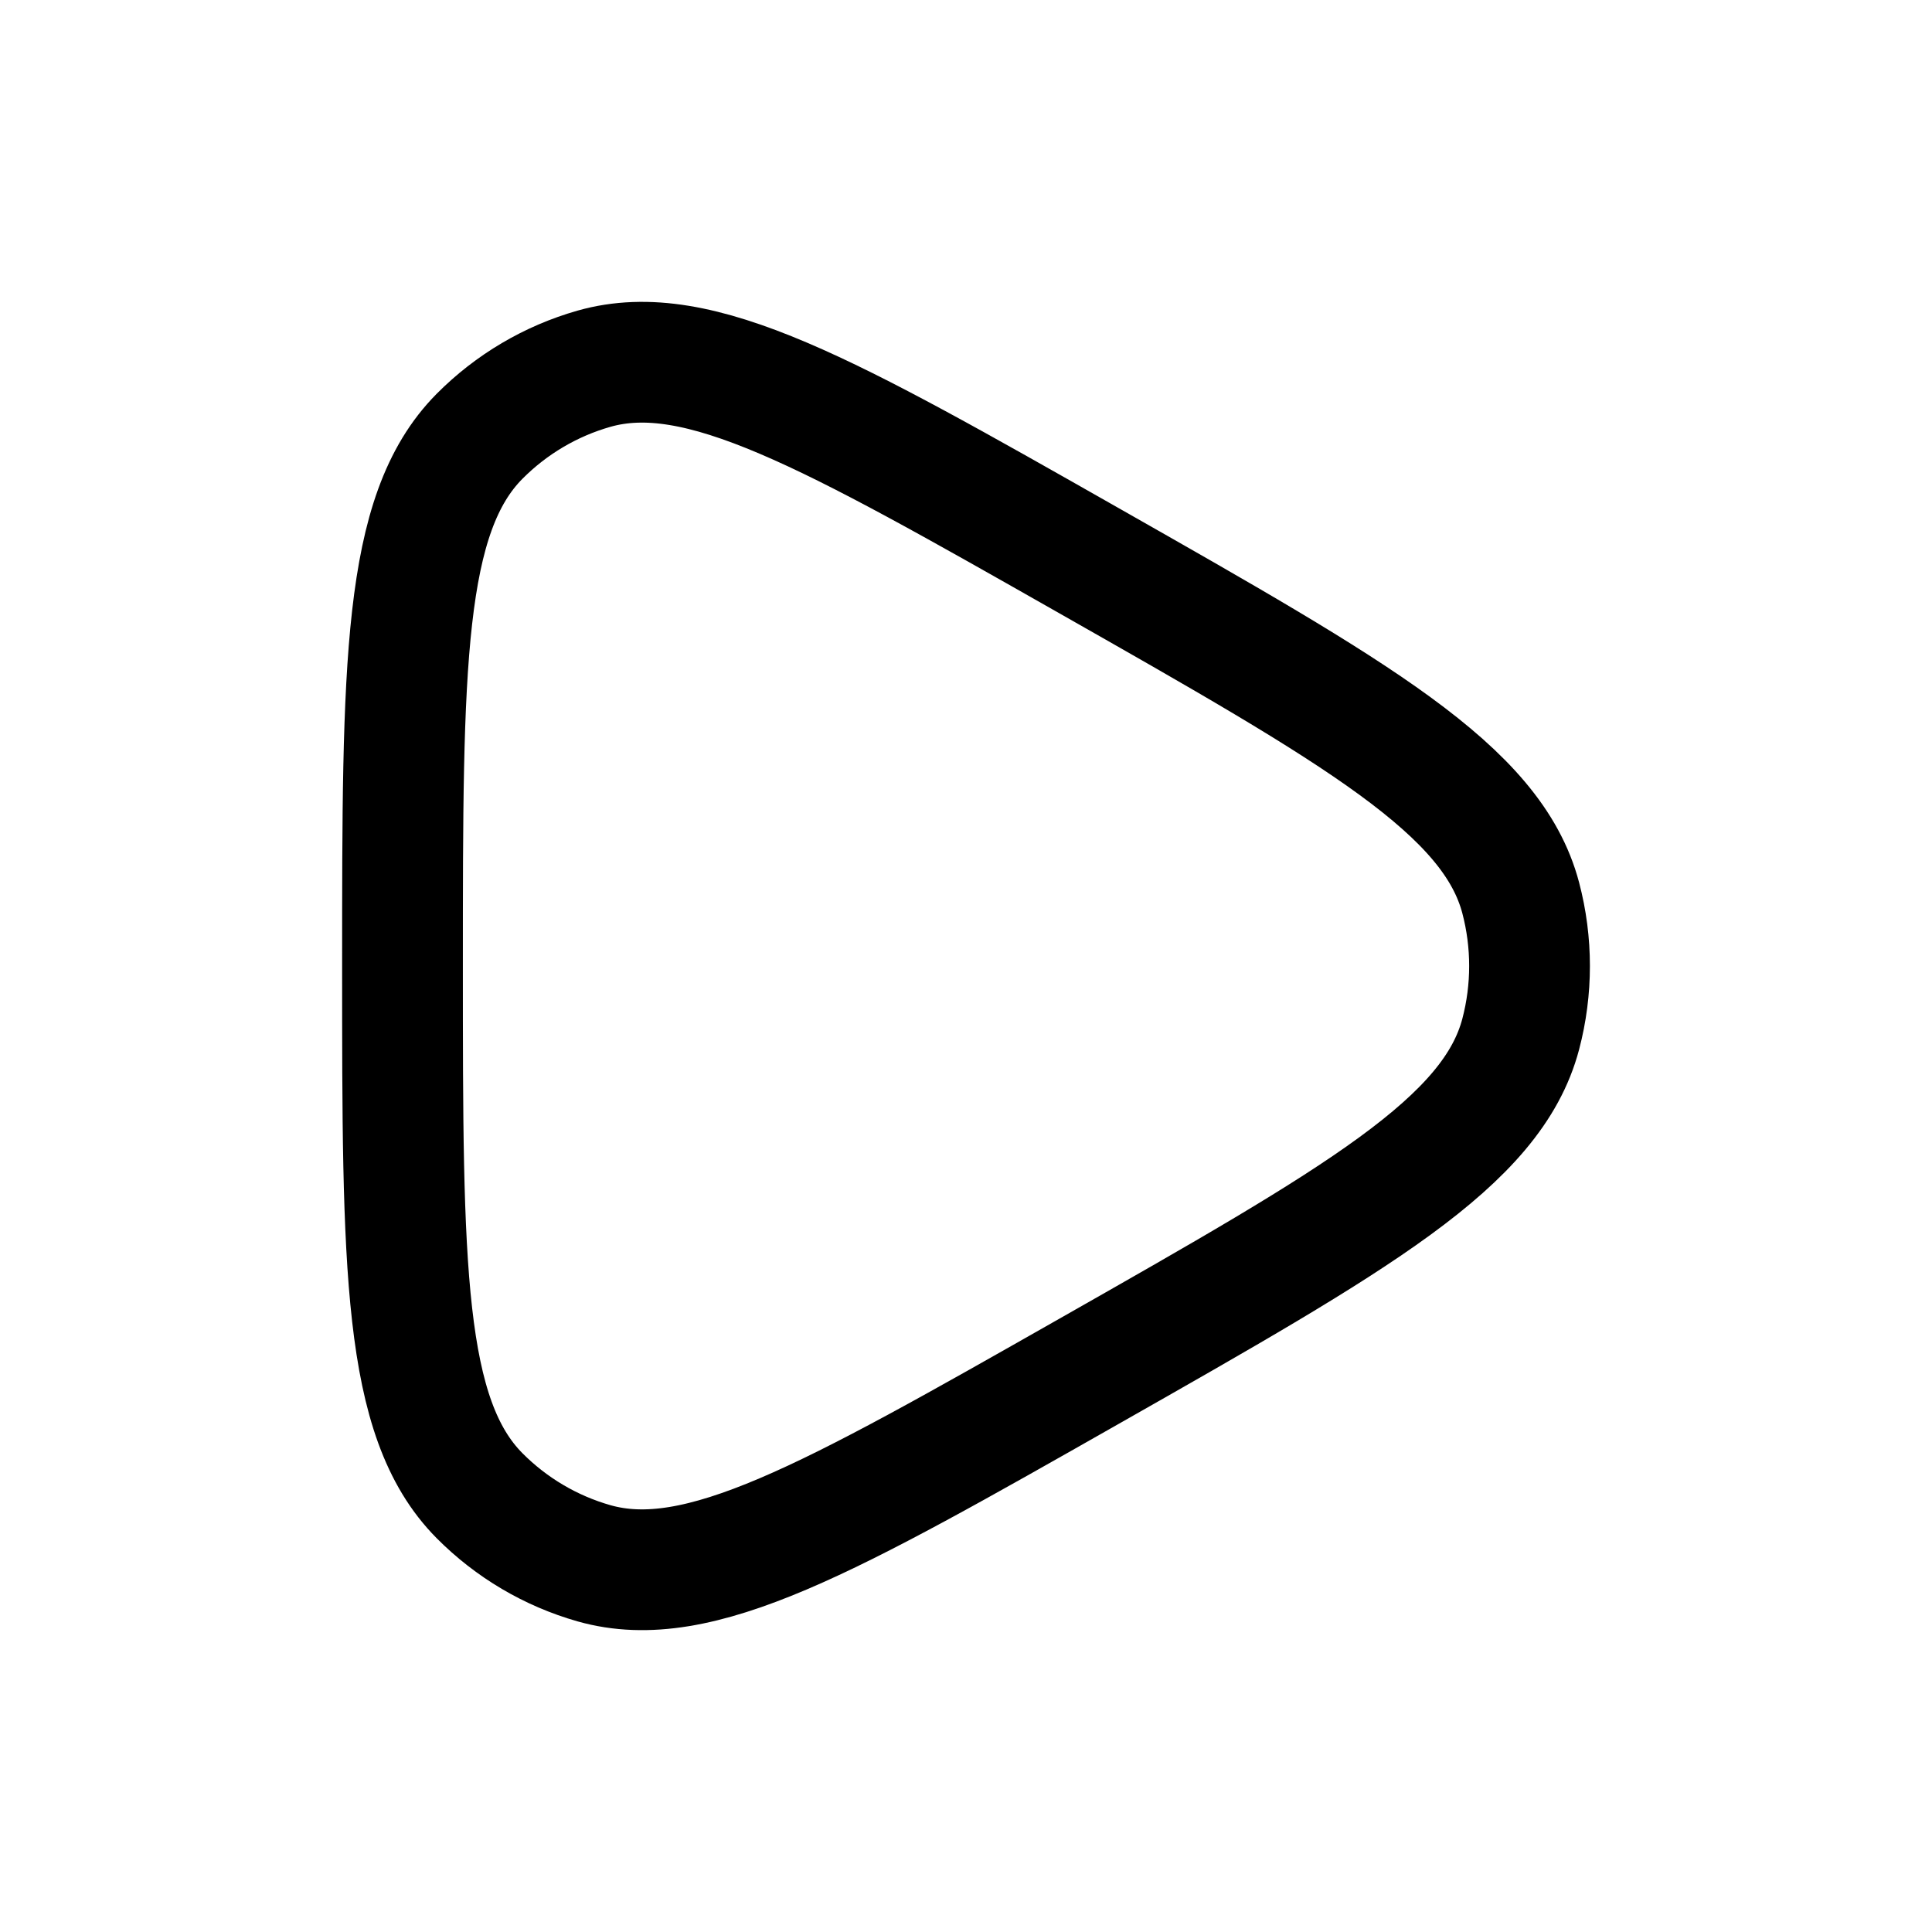
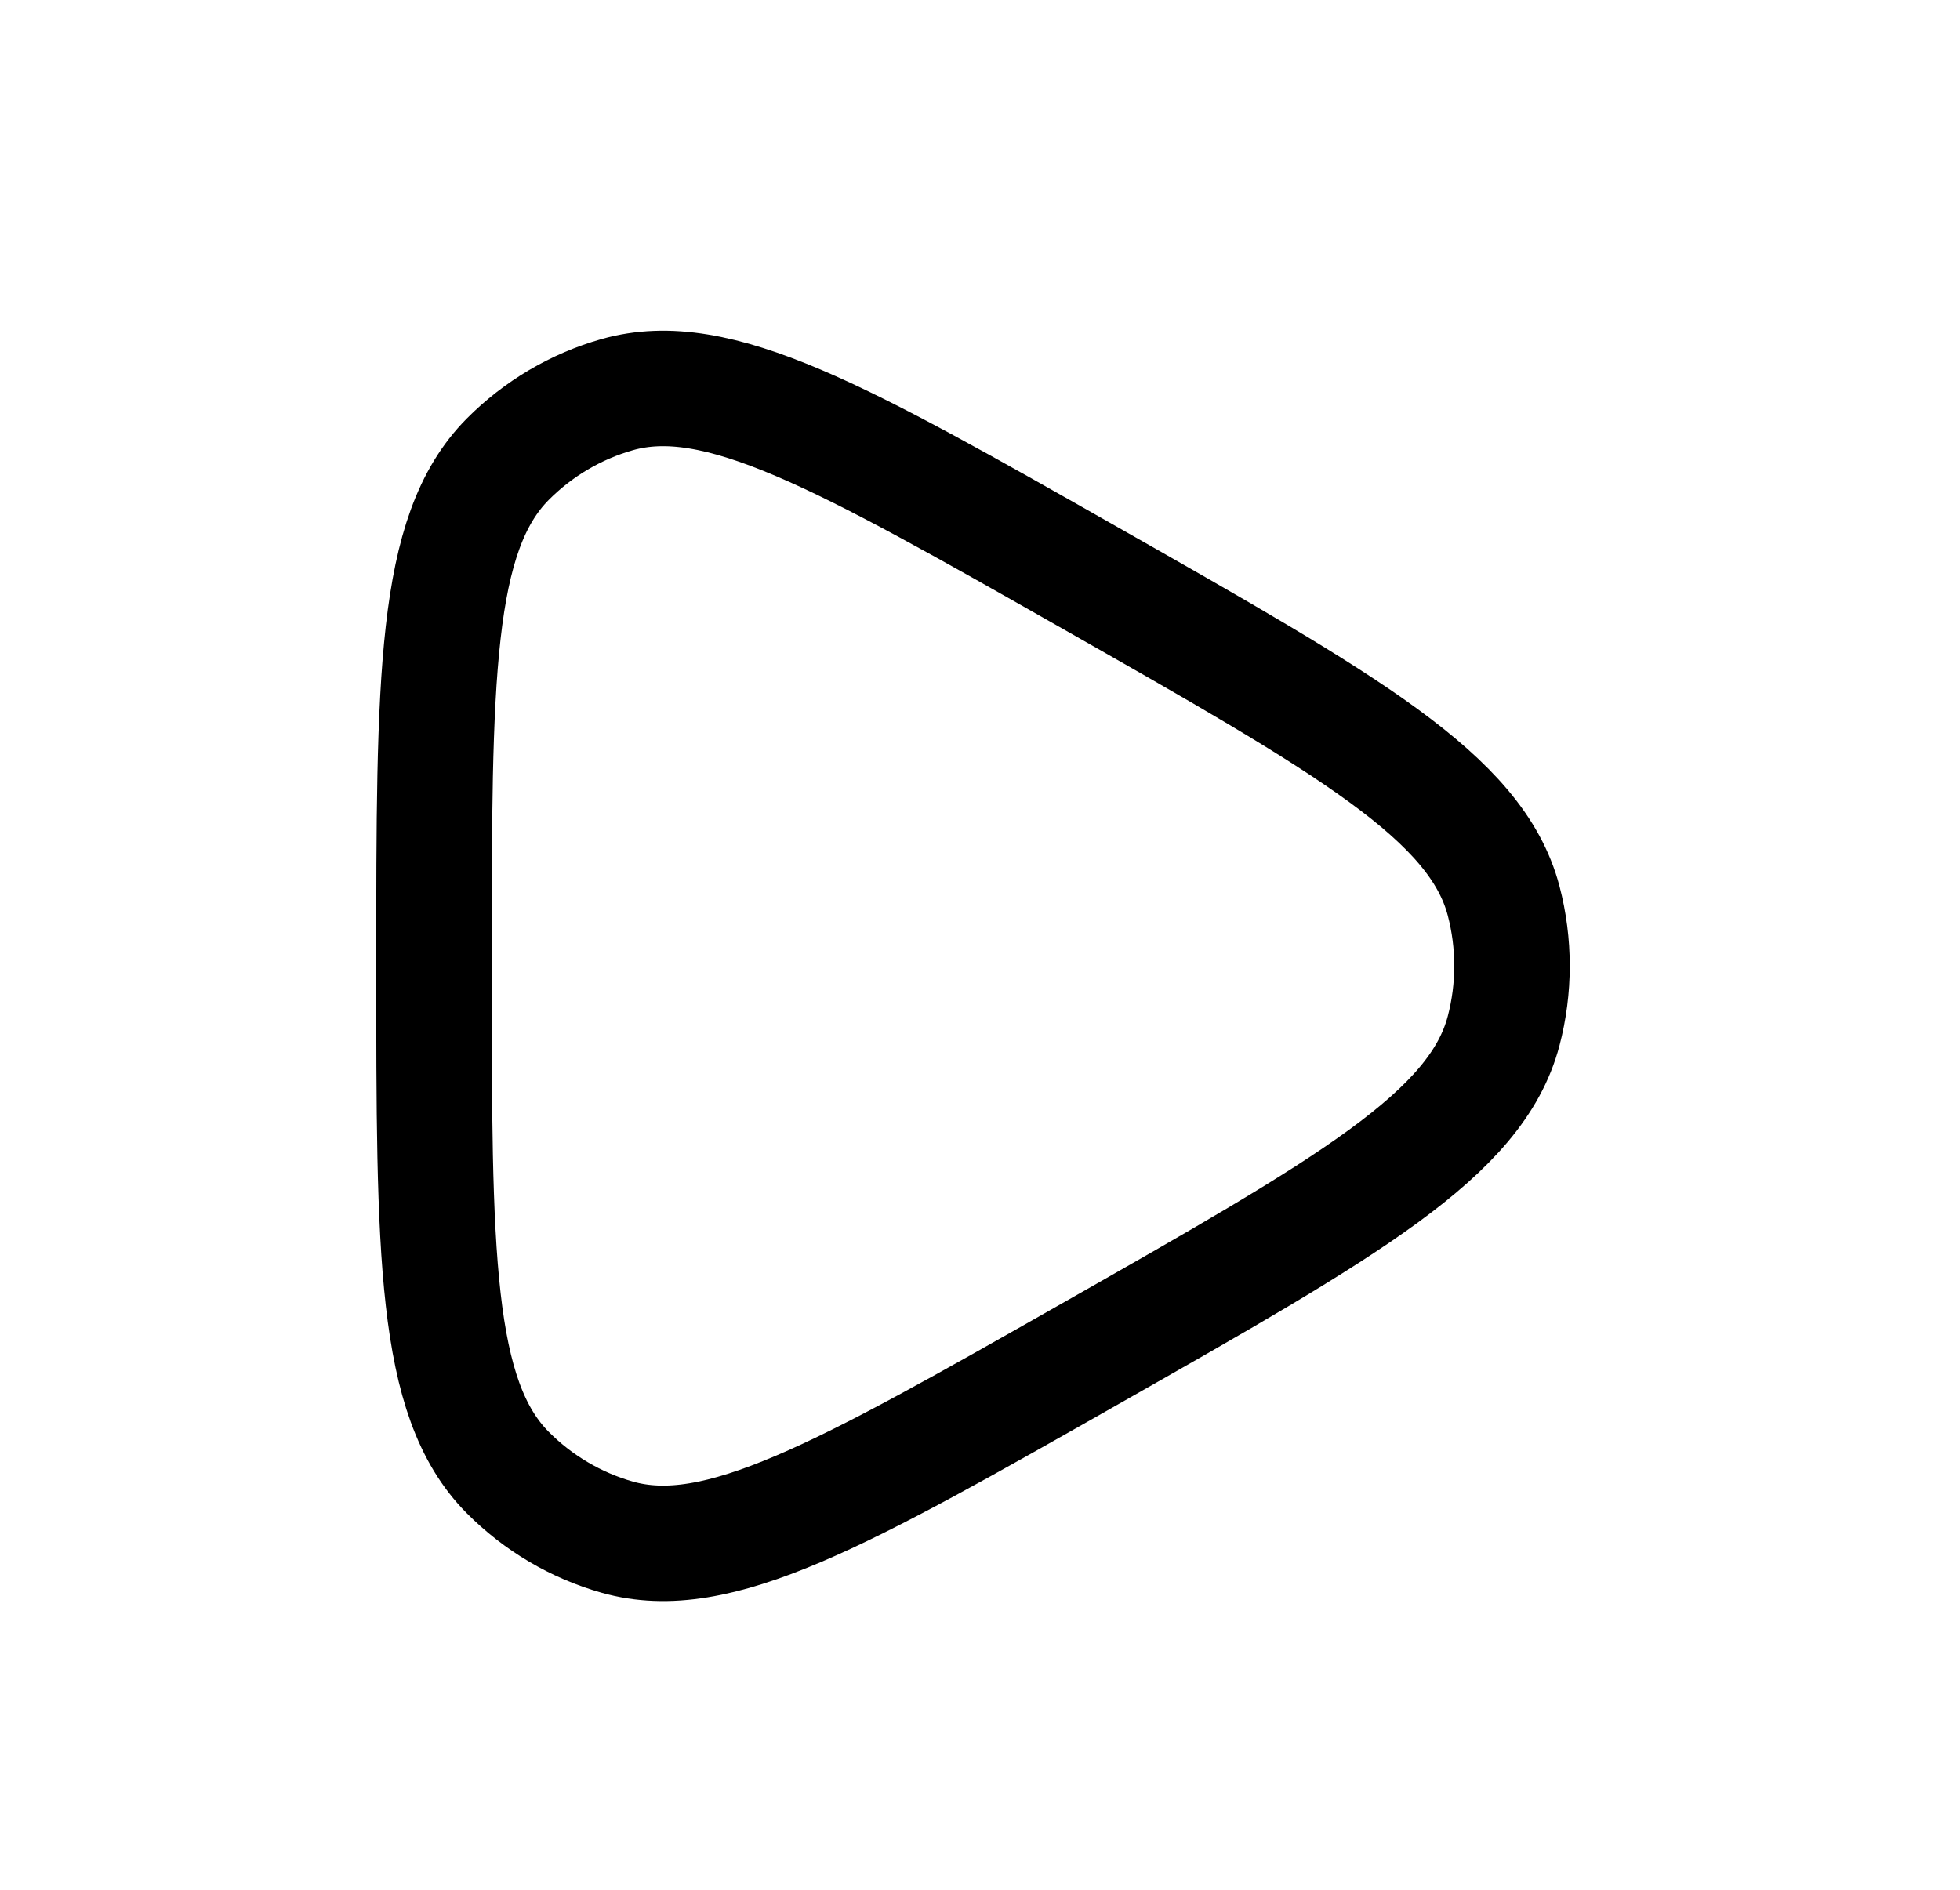
- <svg xmlns="http://www.w3.org/2000/svg" width="24" height="24" viewBox="0 0 24 24" fill="none">
-   <path d="M18.891 12.846C18.537 14.189 16.867 15.138 13.526 17.036C10.296 18.871 8.681 19.788 7.38 19.42C6.842 19.267 6.352 18.978 5.956 18.579C5 17.614 5 15.743 5 12C5 8.257 5 6.386 5.956 5.421C6.352 5.022 6.842 4.733 7.38 4.58C8.681 4.212 10.296 5.129 13.526 6.964C16.867 8.862 18.537 9.811 18.891 11.154C19.037 11.708 19.037 12.292 18.891 12.846Z" stroke="black" stroke-width="1.5" stroke-linejoin="round" />
+ <svg xmlns="http://www.w3.org/2000/svg" width="28" height="27" viewBox="0 0 28 27" fill="none">
+   <path d="M21.48 14.73C21.091 16.208 19.253 17.252 15.578 19.34C12.026 21.358 10.249 22.367 8.818 21.962C8.226 21.794 7.687 21.475 7.252 21.037C6.2 19.975 6.2 17.917 6.2 13.8C6.2 9.683 6.2 7.625 7.252 6.563C7.687 6.125 8.226 5.806 8.818 5.638C10.249 5.233 12.026 6.242 15.578 8.26C19.253 10.348 21.091 11.392 21.48 12.869C21.64 13.479 21.64 14.121 21.48 14.73Z" stroke="black" stroke-width="1.65" stroke-linejoin="round" />
</svg>
